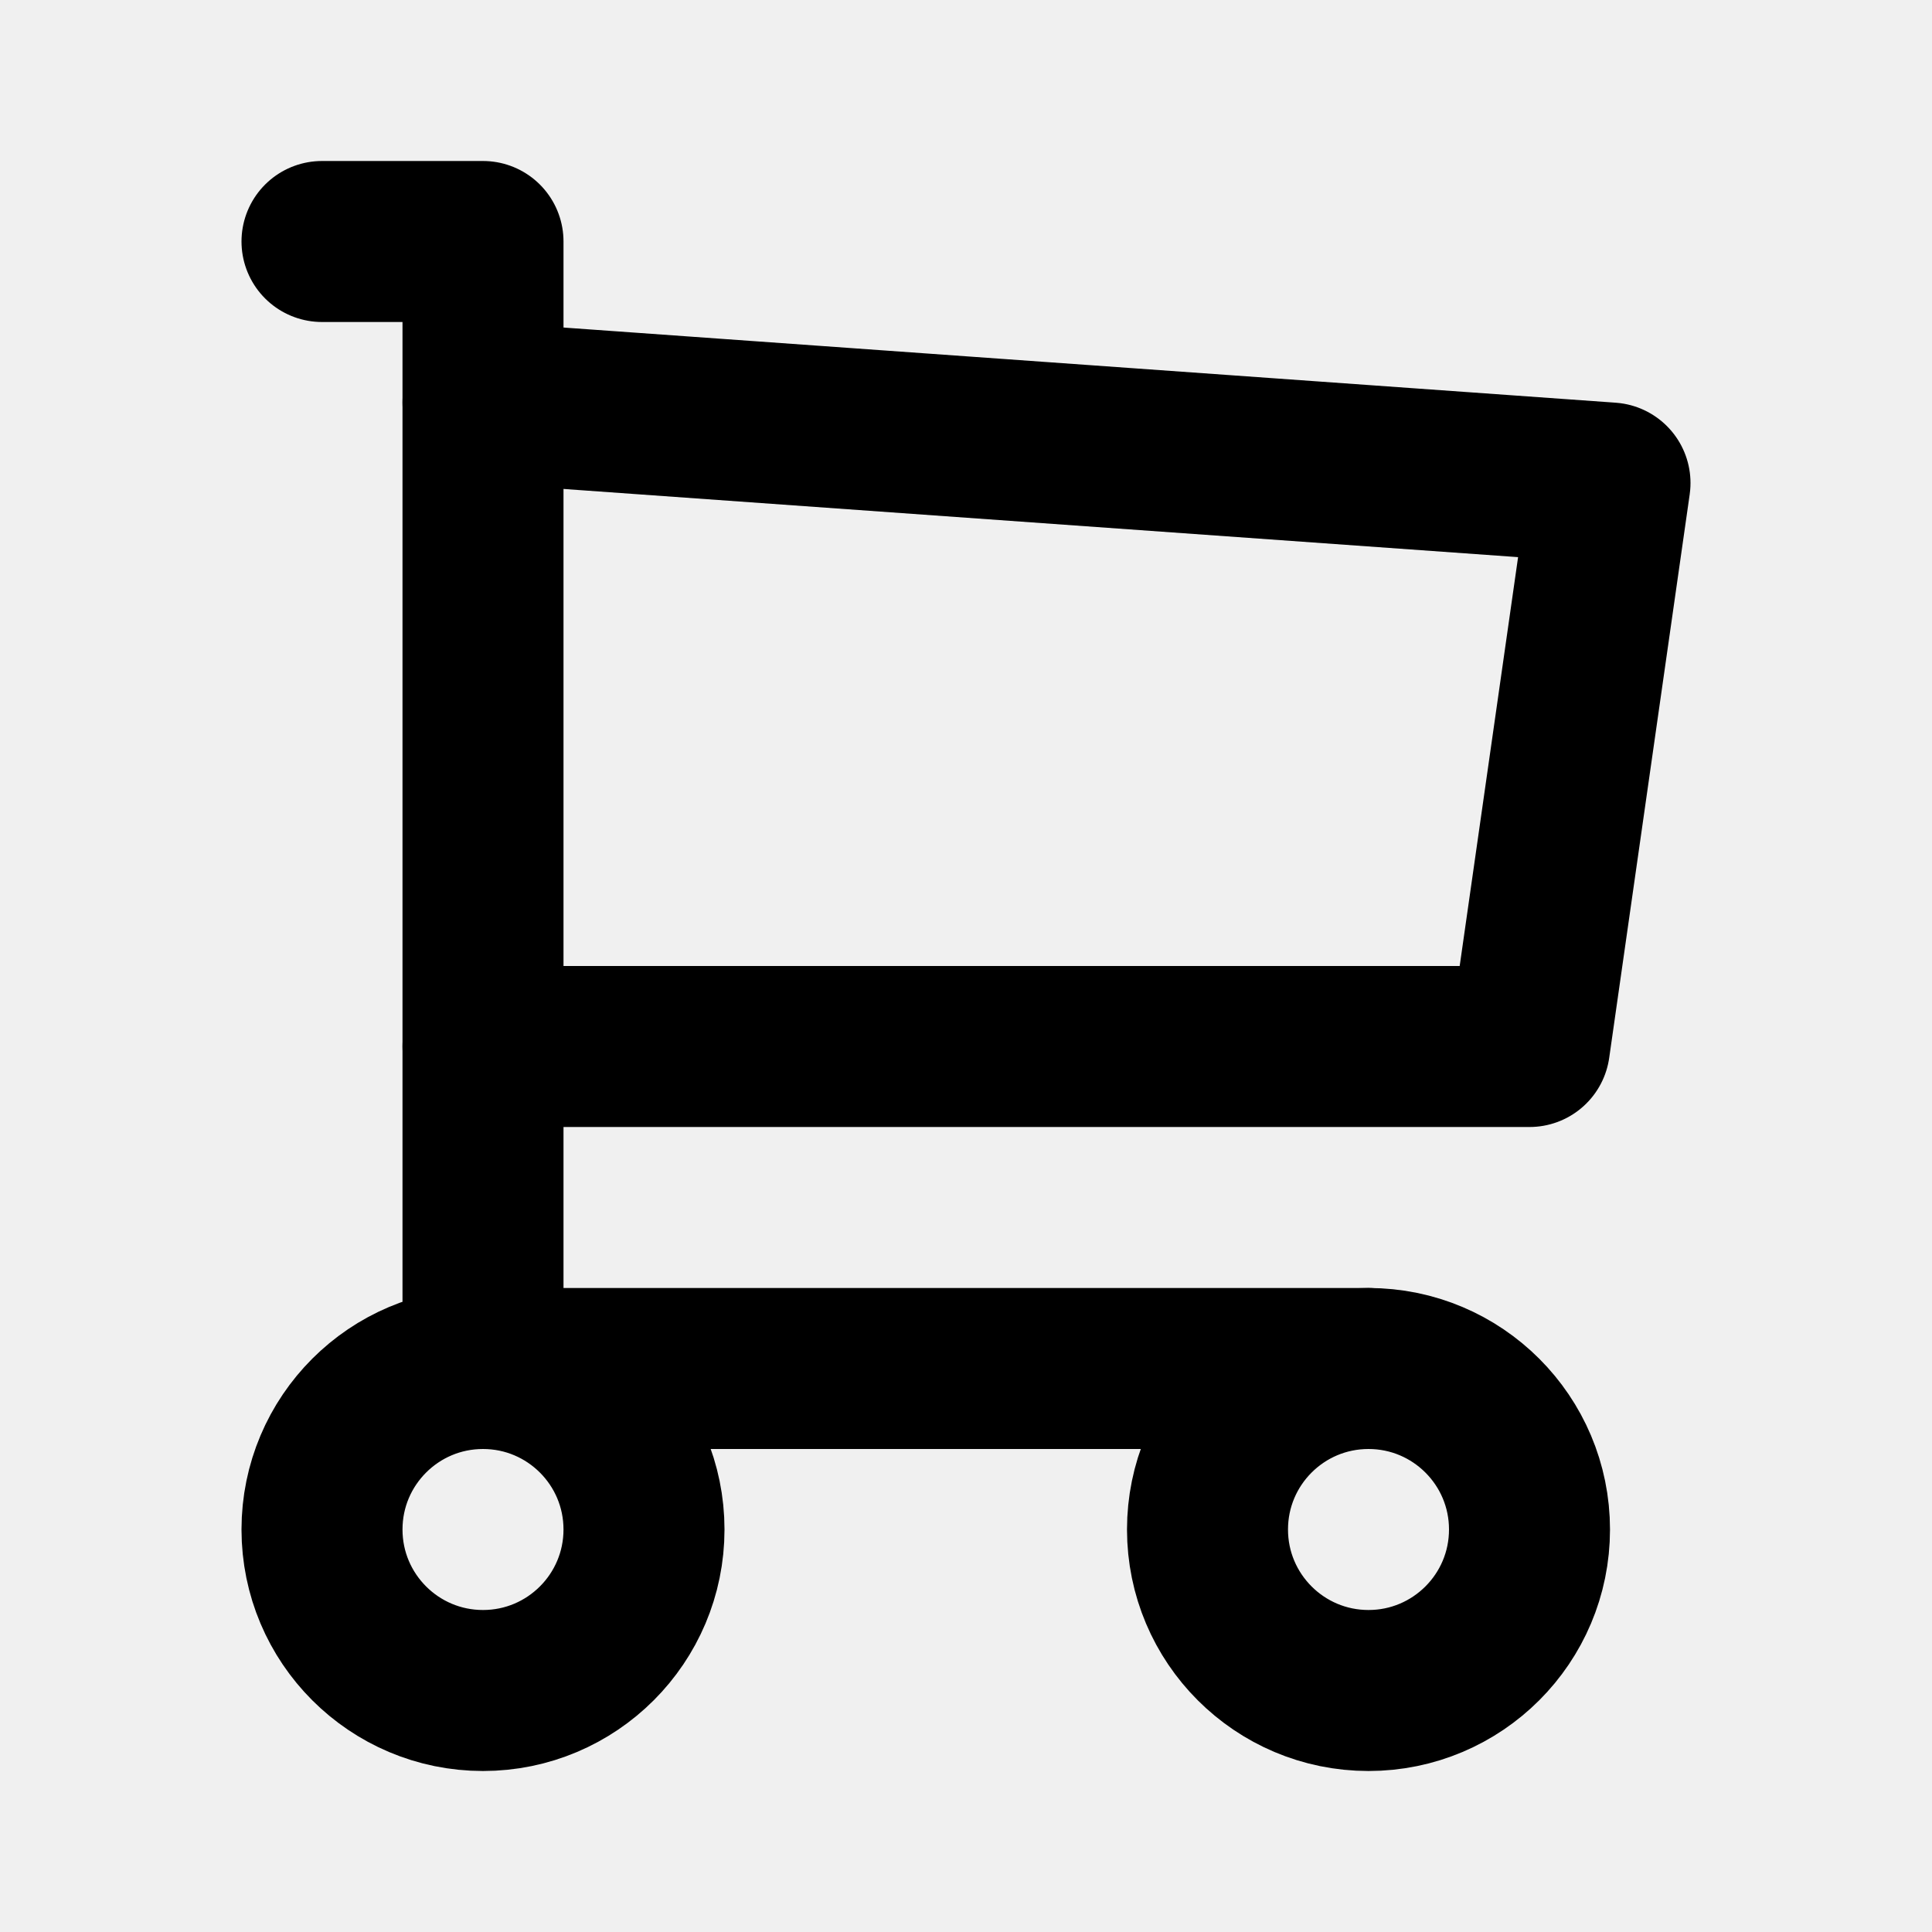
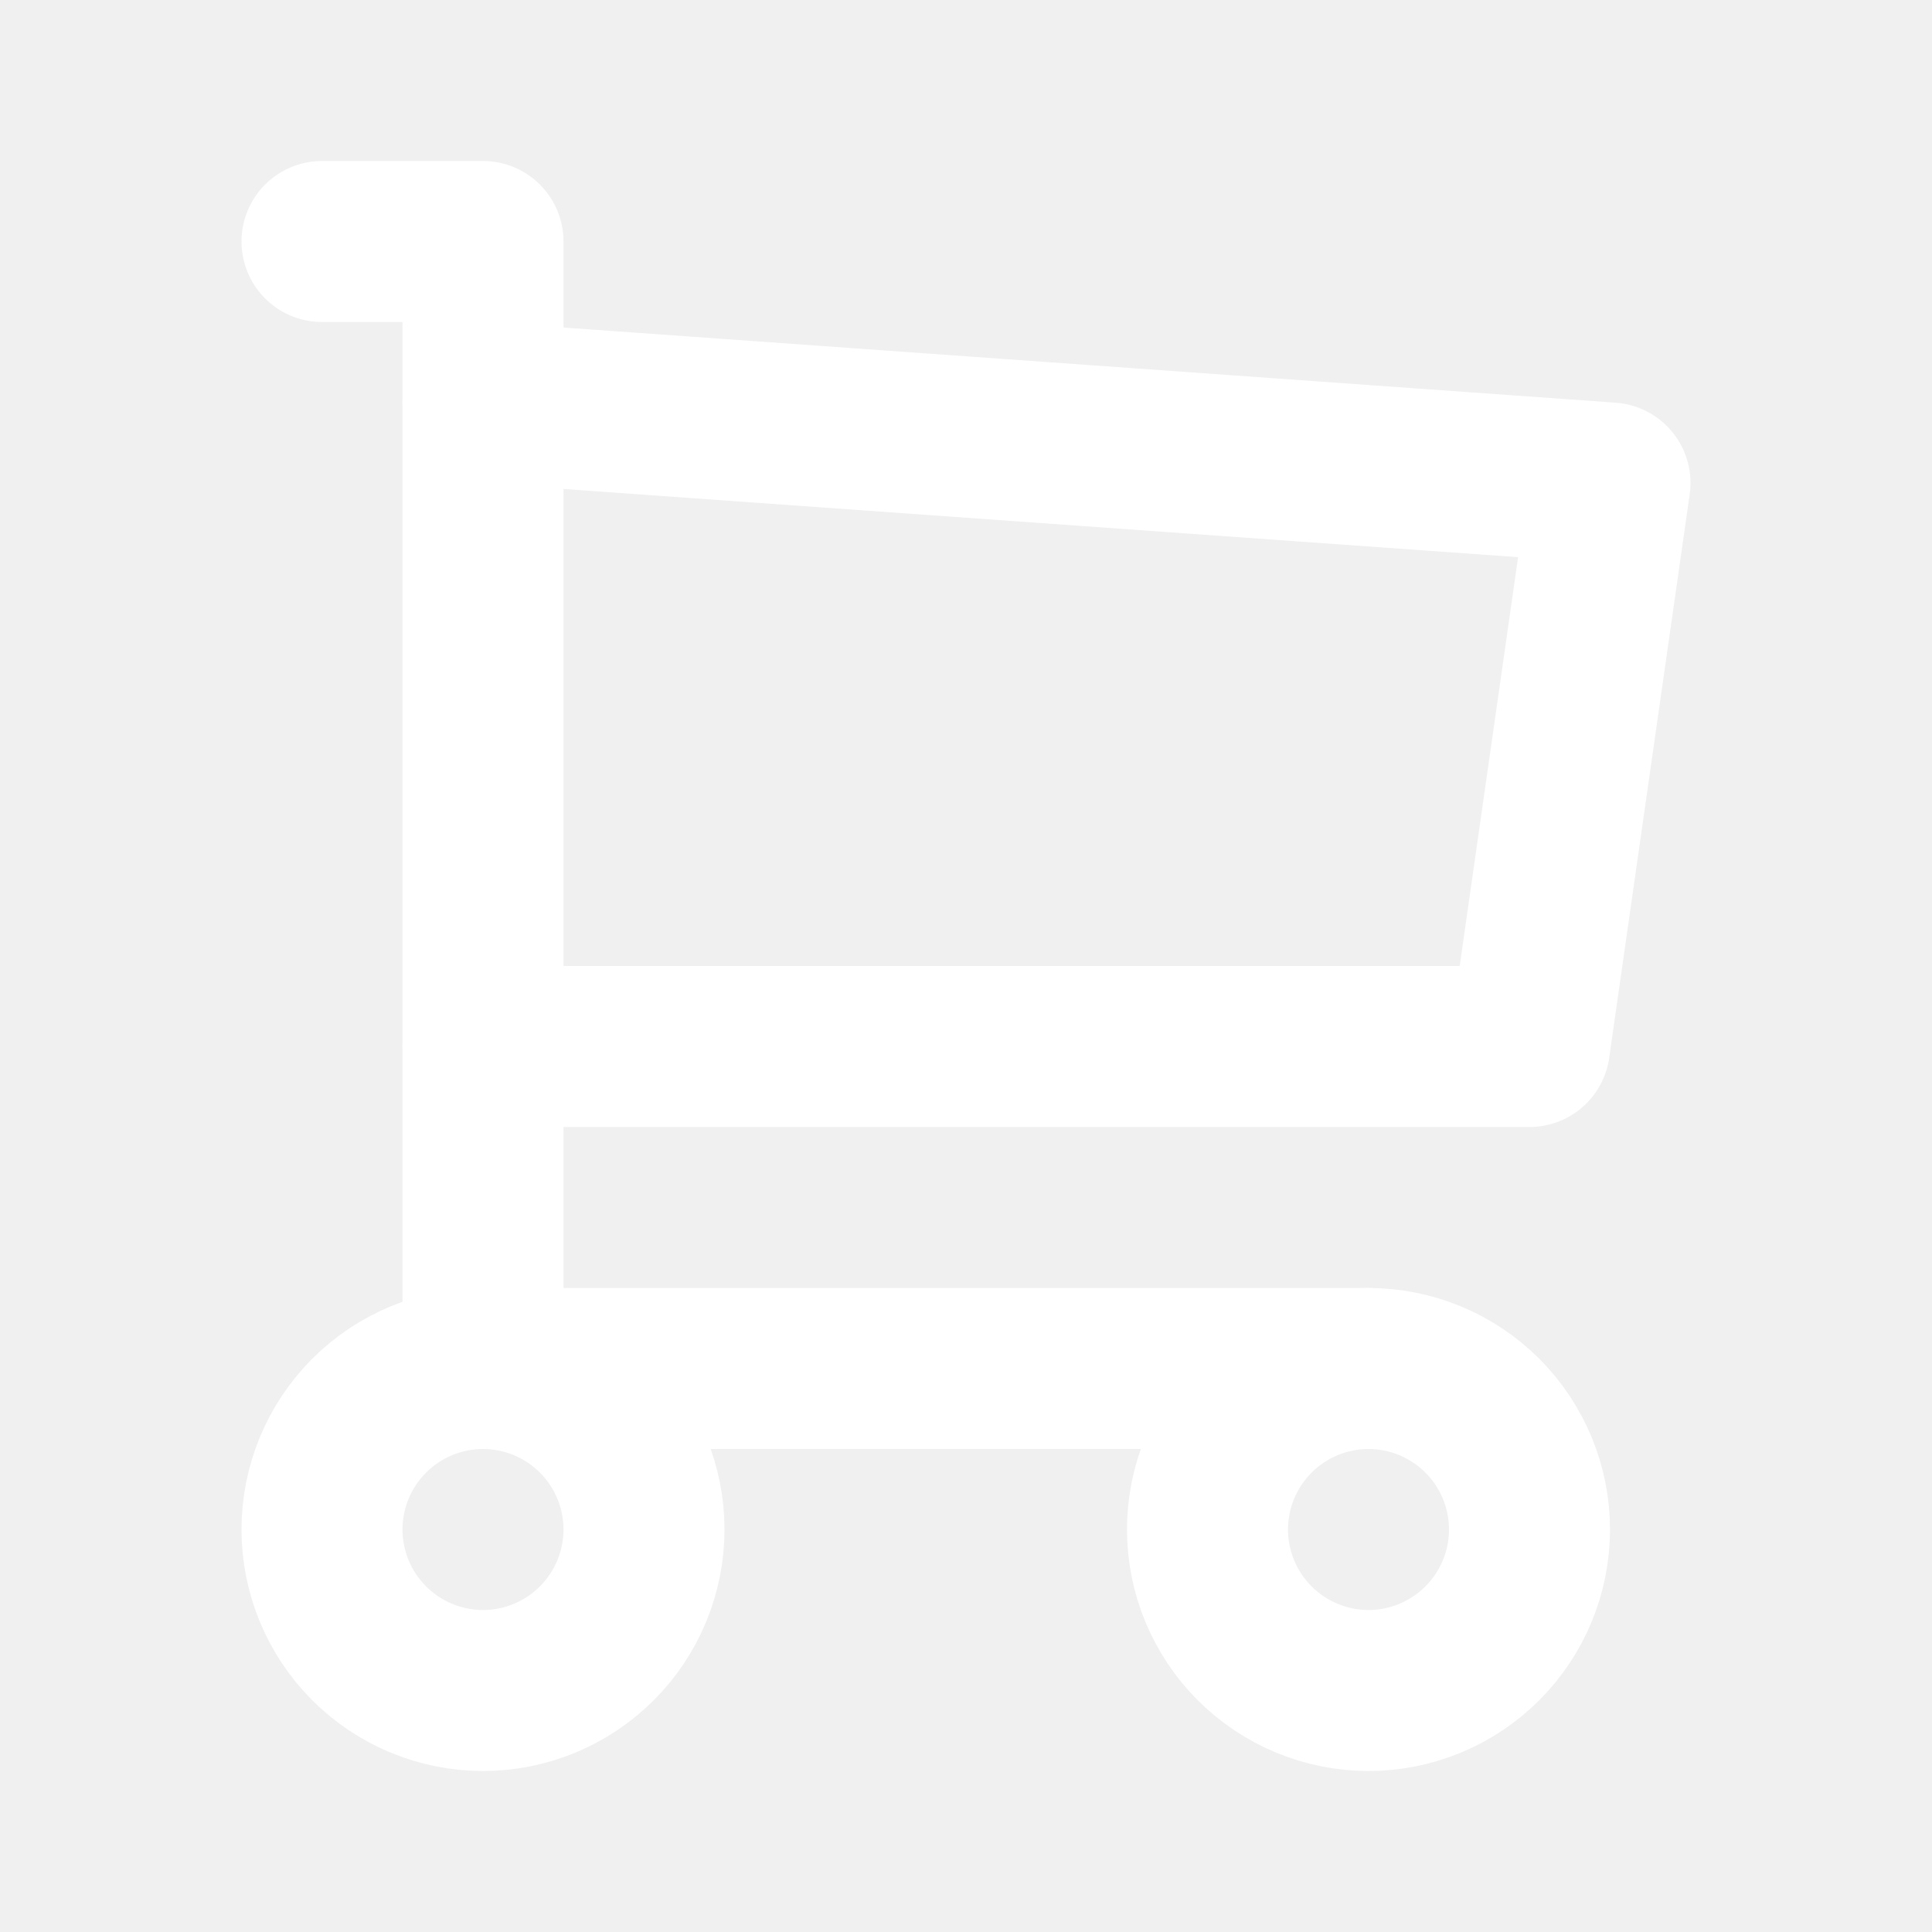
- <svg xmlns="http://www.w3.org/2000/svg" width="24" height="24" viewBox="0 0 24 24" fill="none" stroke="currentColor" stroke-width="2" stroke-linecap="round" stroke-linejoin="round" class="icon icon-tabler icons-tabler-outline icon-tabler-shopping-cart">
-   <path stroke="none" d="M0 0h24v24H0z" fill="none" />
-   <path d="M6 19m-2 0a2 2 0 1 0 4 0a2 2 0 1 0 -4 0" />
-   <path d="M17 19m-2 0a2 2 0 1 0 4 0a2 2 0 1 0 -4 0" />
-   <path d="M17 17h-11v-14h-2" />
-   <path d="M6 5l14 1l-1 7h-13" />
+ <svg xmlns="http://www.w3.org/2000/svg" width="24" height="24" viewBox="0 0 24 24" fill="none">
+   <g clip-path="url(#clip0_712_47)">
+     <path d="M4 19C4 19.53 4.211 20.039 4.586 20.414C4.961 20.789 5.47 21 6 21C6.53 21 7.039 20.789 7.414 20.414C7.789 20.039 8 19.53 8 19C8 18.47 7.789 17.961 7.414 17.586C7.039 17.211 6.53 17 6 17C5.47 17 4.961 17.211 4.586 17.586C4.211 17.961 4 18.47 4 19Z" stroke="white" stroke-width="2" stroke-linecap="round" stroke-linejoin="round" />
+     <path d="M15 19C15 19.53 15.211 20.039 15.586 20.414C15.961 20.789 16.47 21 17 21C17.53 21 18.039 20.789 18.414 20.414C18.789 20.039 19 19.53 19 19C19 18.47 18.789 17.961 18.414 17.586C18.039 17.211 17.53 17 17 17C16.47 17 15.961 17.211 15.586 17.586C15.211 17.961 15 18.47 15 19Z" stroke="white" stroke-width="2" stroke-linecap="round" stroke-linejoin="round" />
+     <path d="M17 17H6V3H4" stroke="white" stroke-width="2" stroke-linecap="round" stroke-linejoin="round" />
+     <path d="M6 5L20 6L19 13H6" stroke="white" stroke-width="2" stroke-linecap="round" stroke-linejoin="round" />
+   </g>
+   <defs>
+     <clipPath id="clip0_712_47">
+       <rect width="24" height="24" fill="white" />
+     </clipPath>
+   </defs>
</svg>
